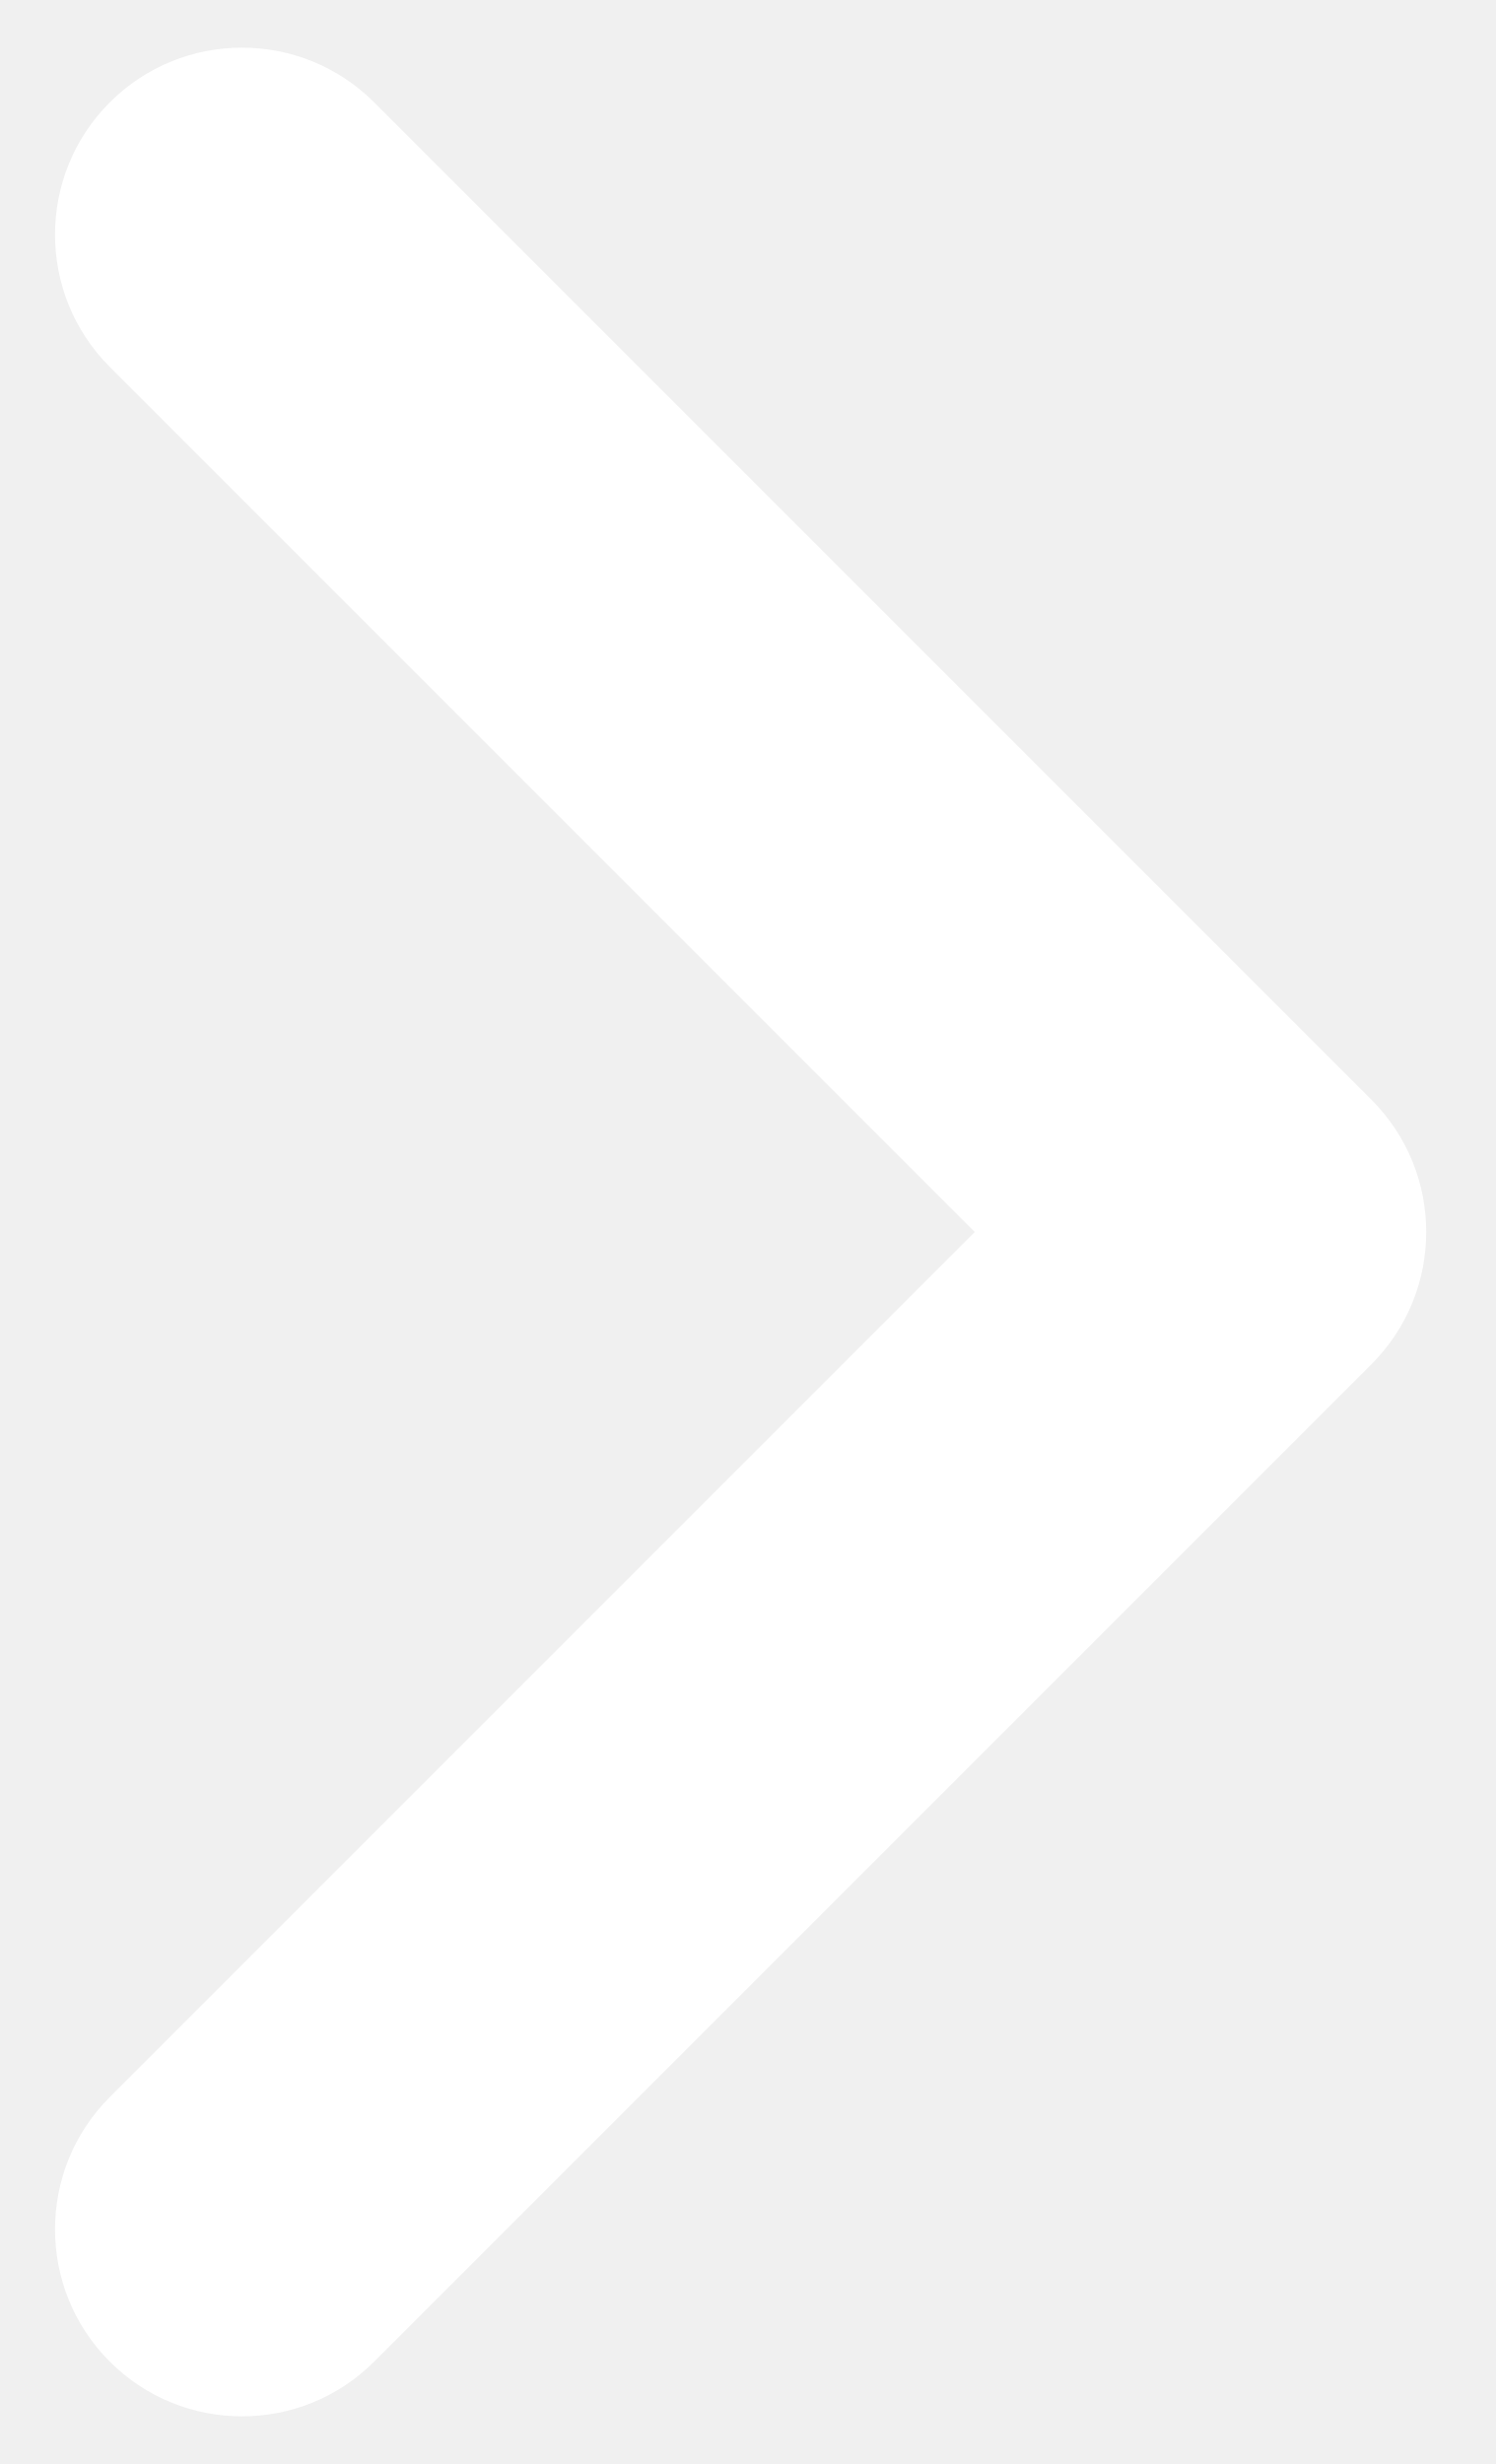
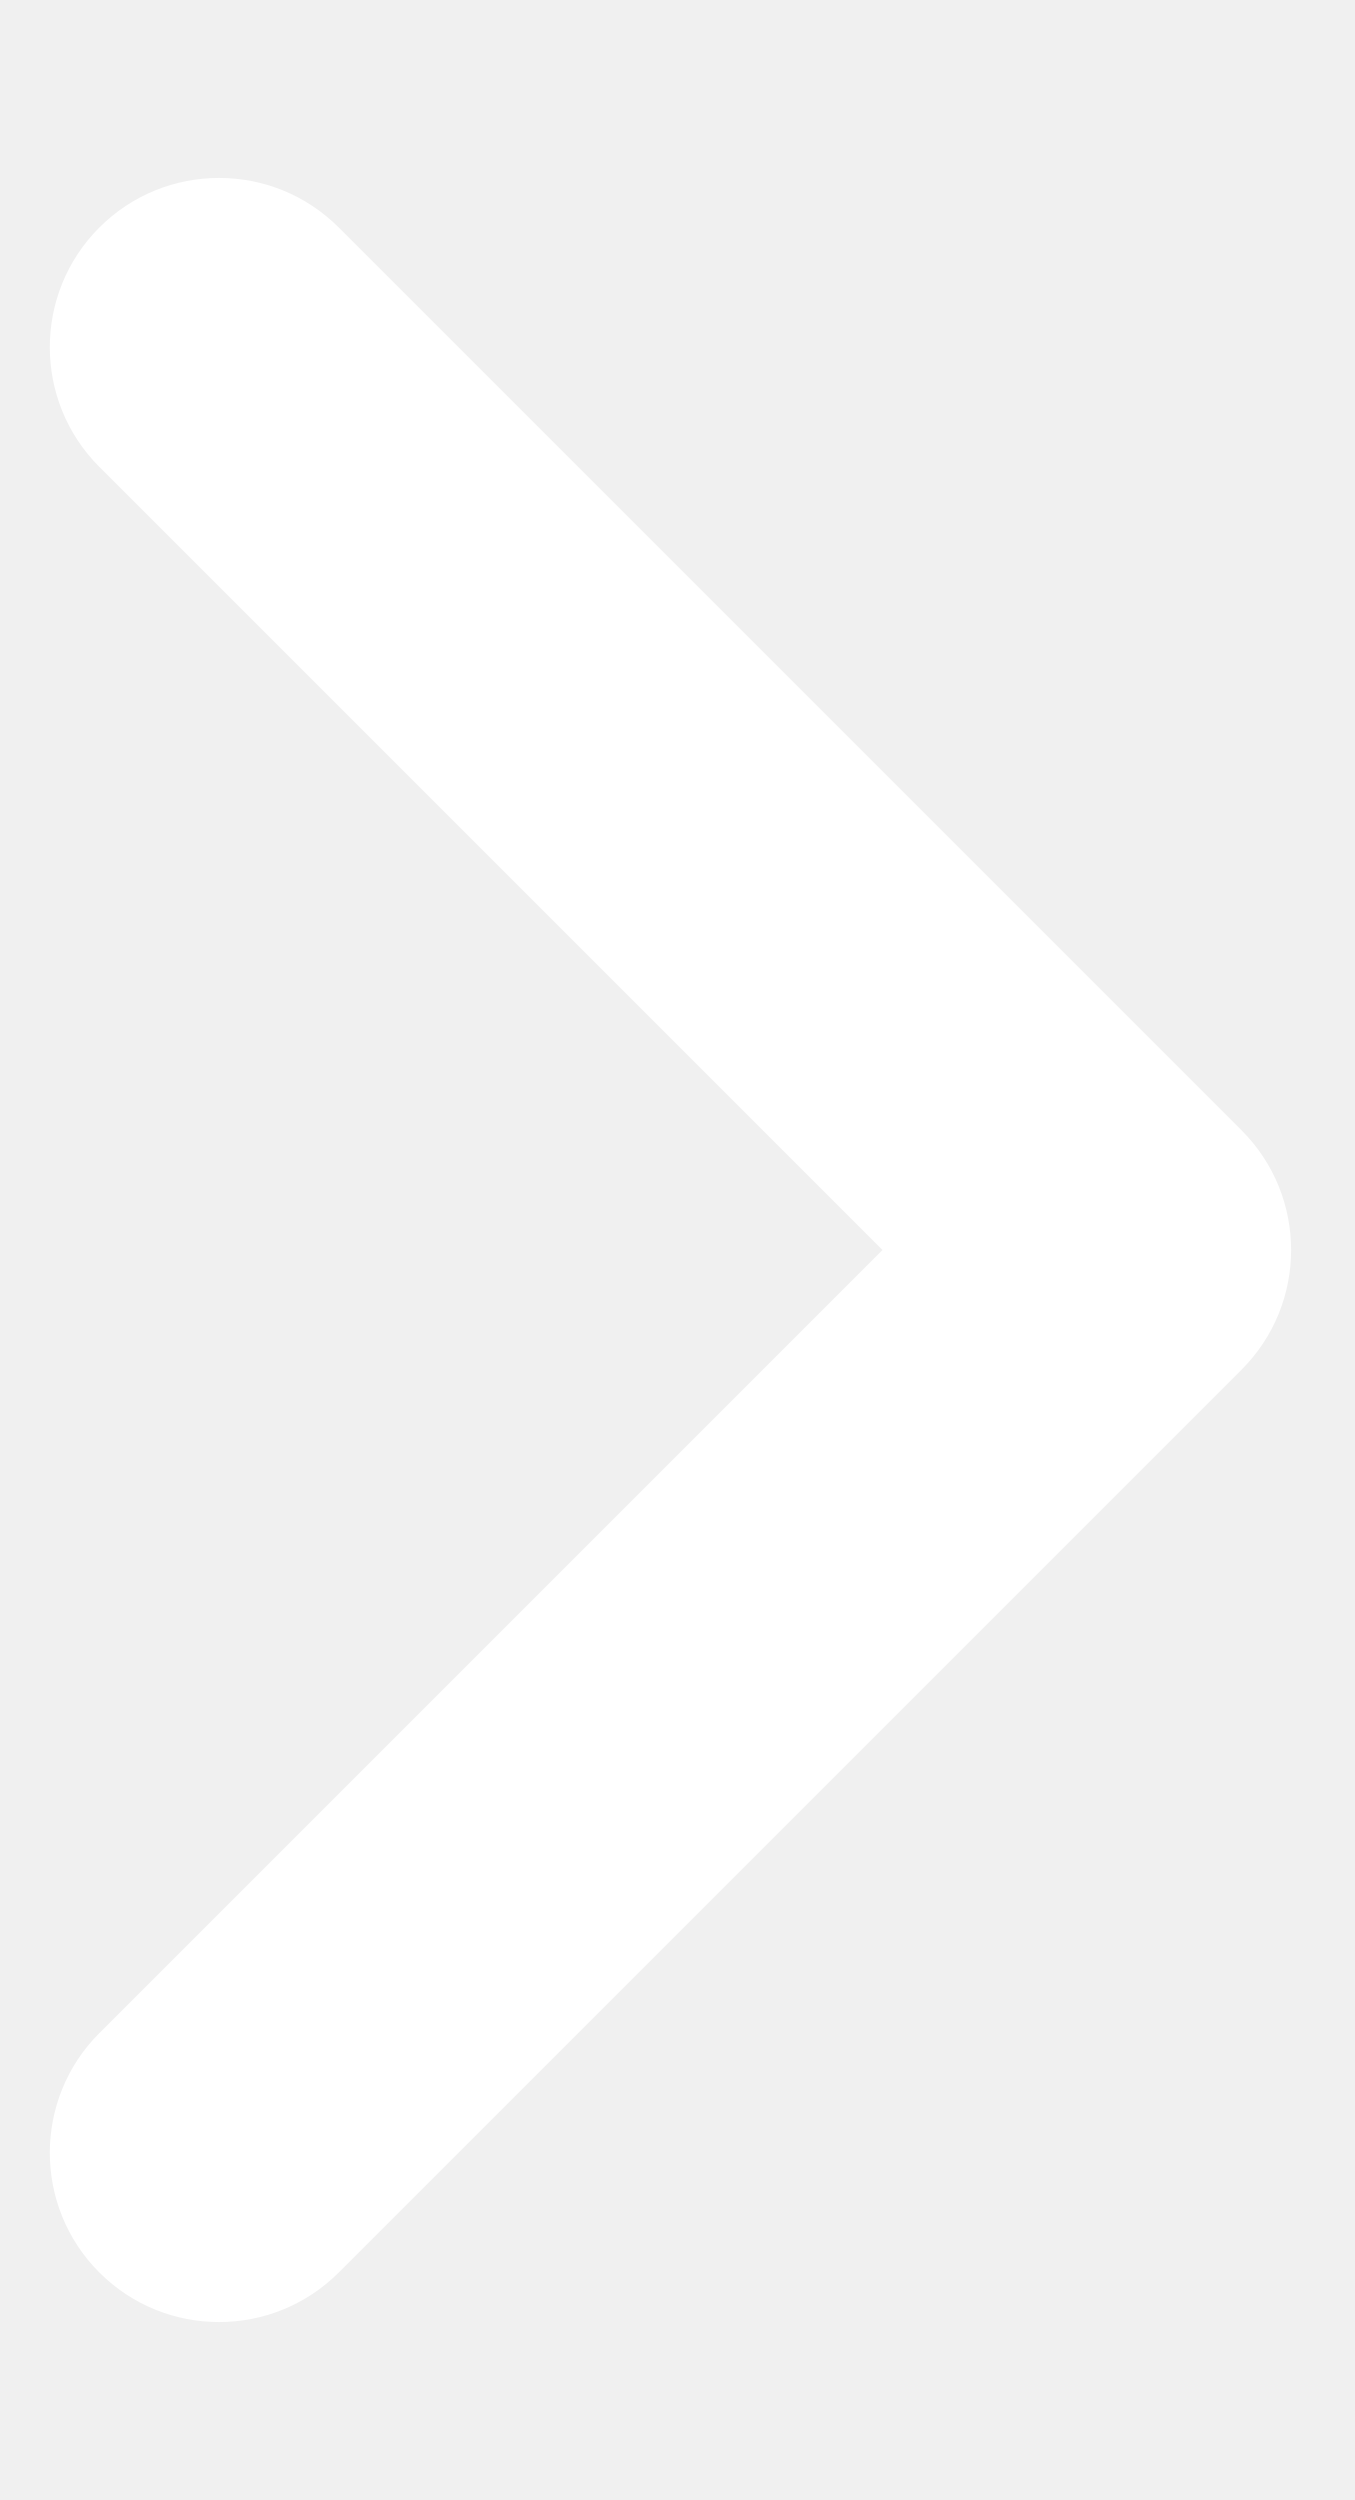
- <svg xmlns="http://www.w3.org/2000/svg" width="17" height="28" viewBox="0 0 17 28" fill="none">
+ <svg xmlns="http://www.w3.org/2000/svg" width="13" height="24" viewBox="0 0 17 28" fill="none">
  <path fill-rule="evenodd" clip-rule="evenodd" d="M1.247 1.164C2.077 0.334 3.423 0.334 4.253 1.164L15.586 12.497C16.416 13.327 16.416 14.673 15.586 15.503L4.253 26.836C3.423 27.666 2.077 27.666 1.247 26.836C0.418 26.006 0.418 24.661 1.247 23.831L11.078 14L1.247 4.169C0.418 3.339 0.418 1.994 1.247 1.164Z" fill="white" />
</svg>
